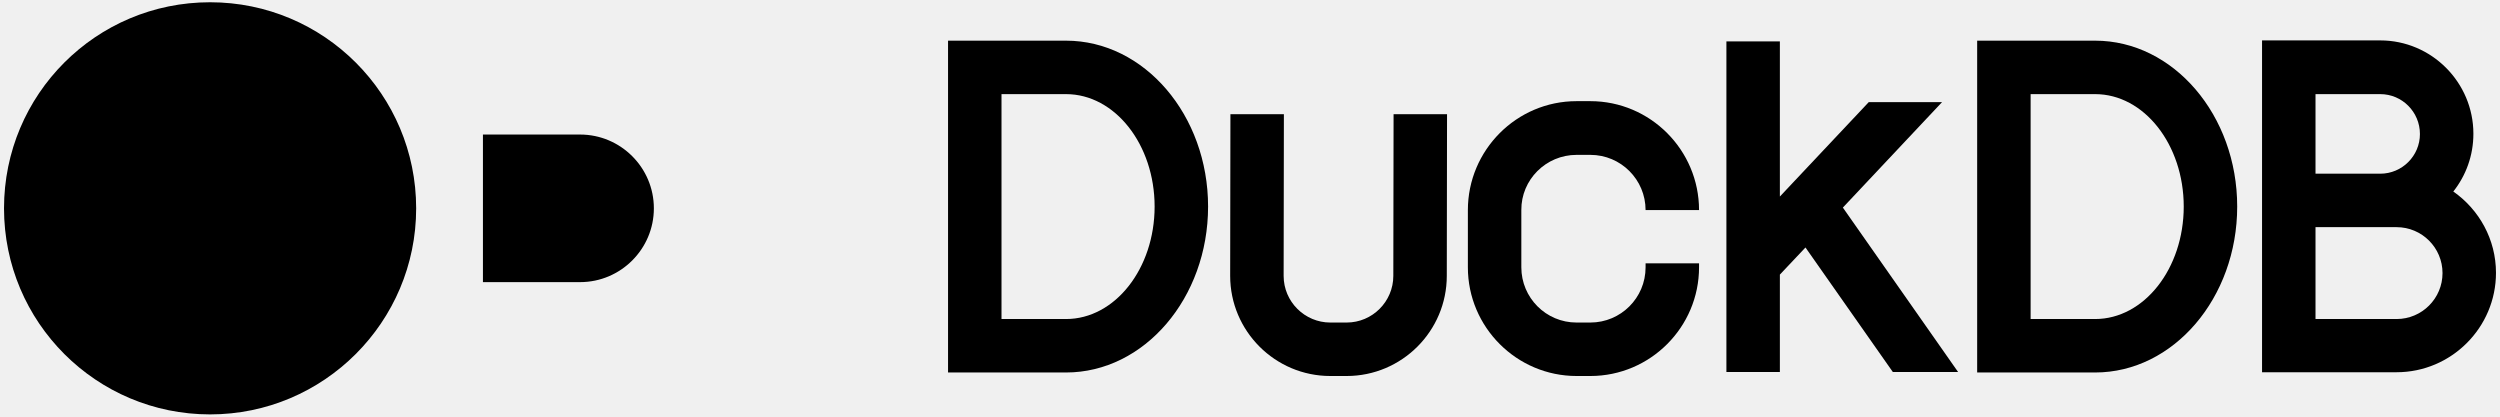
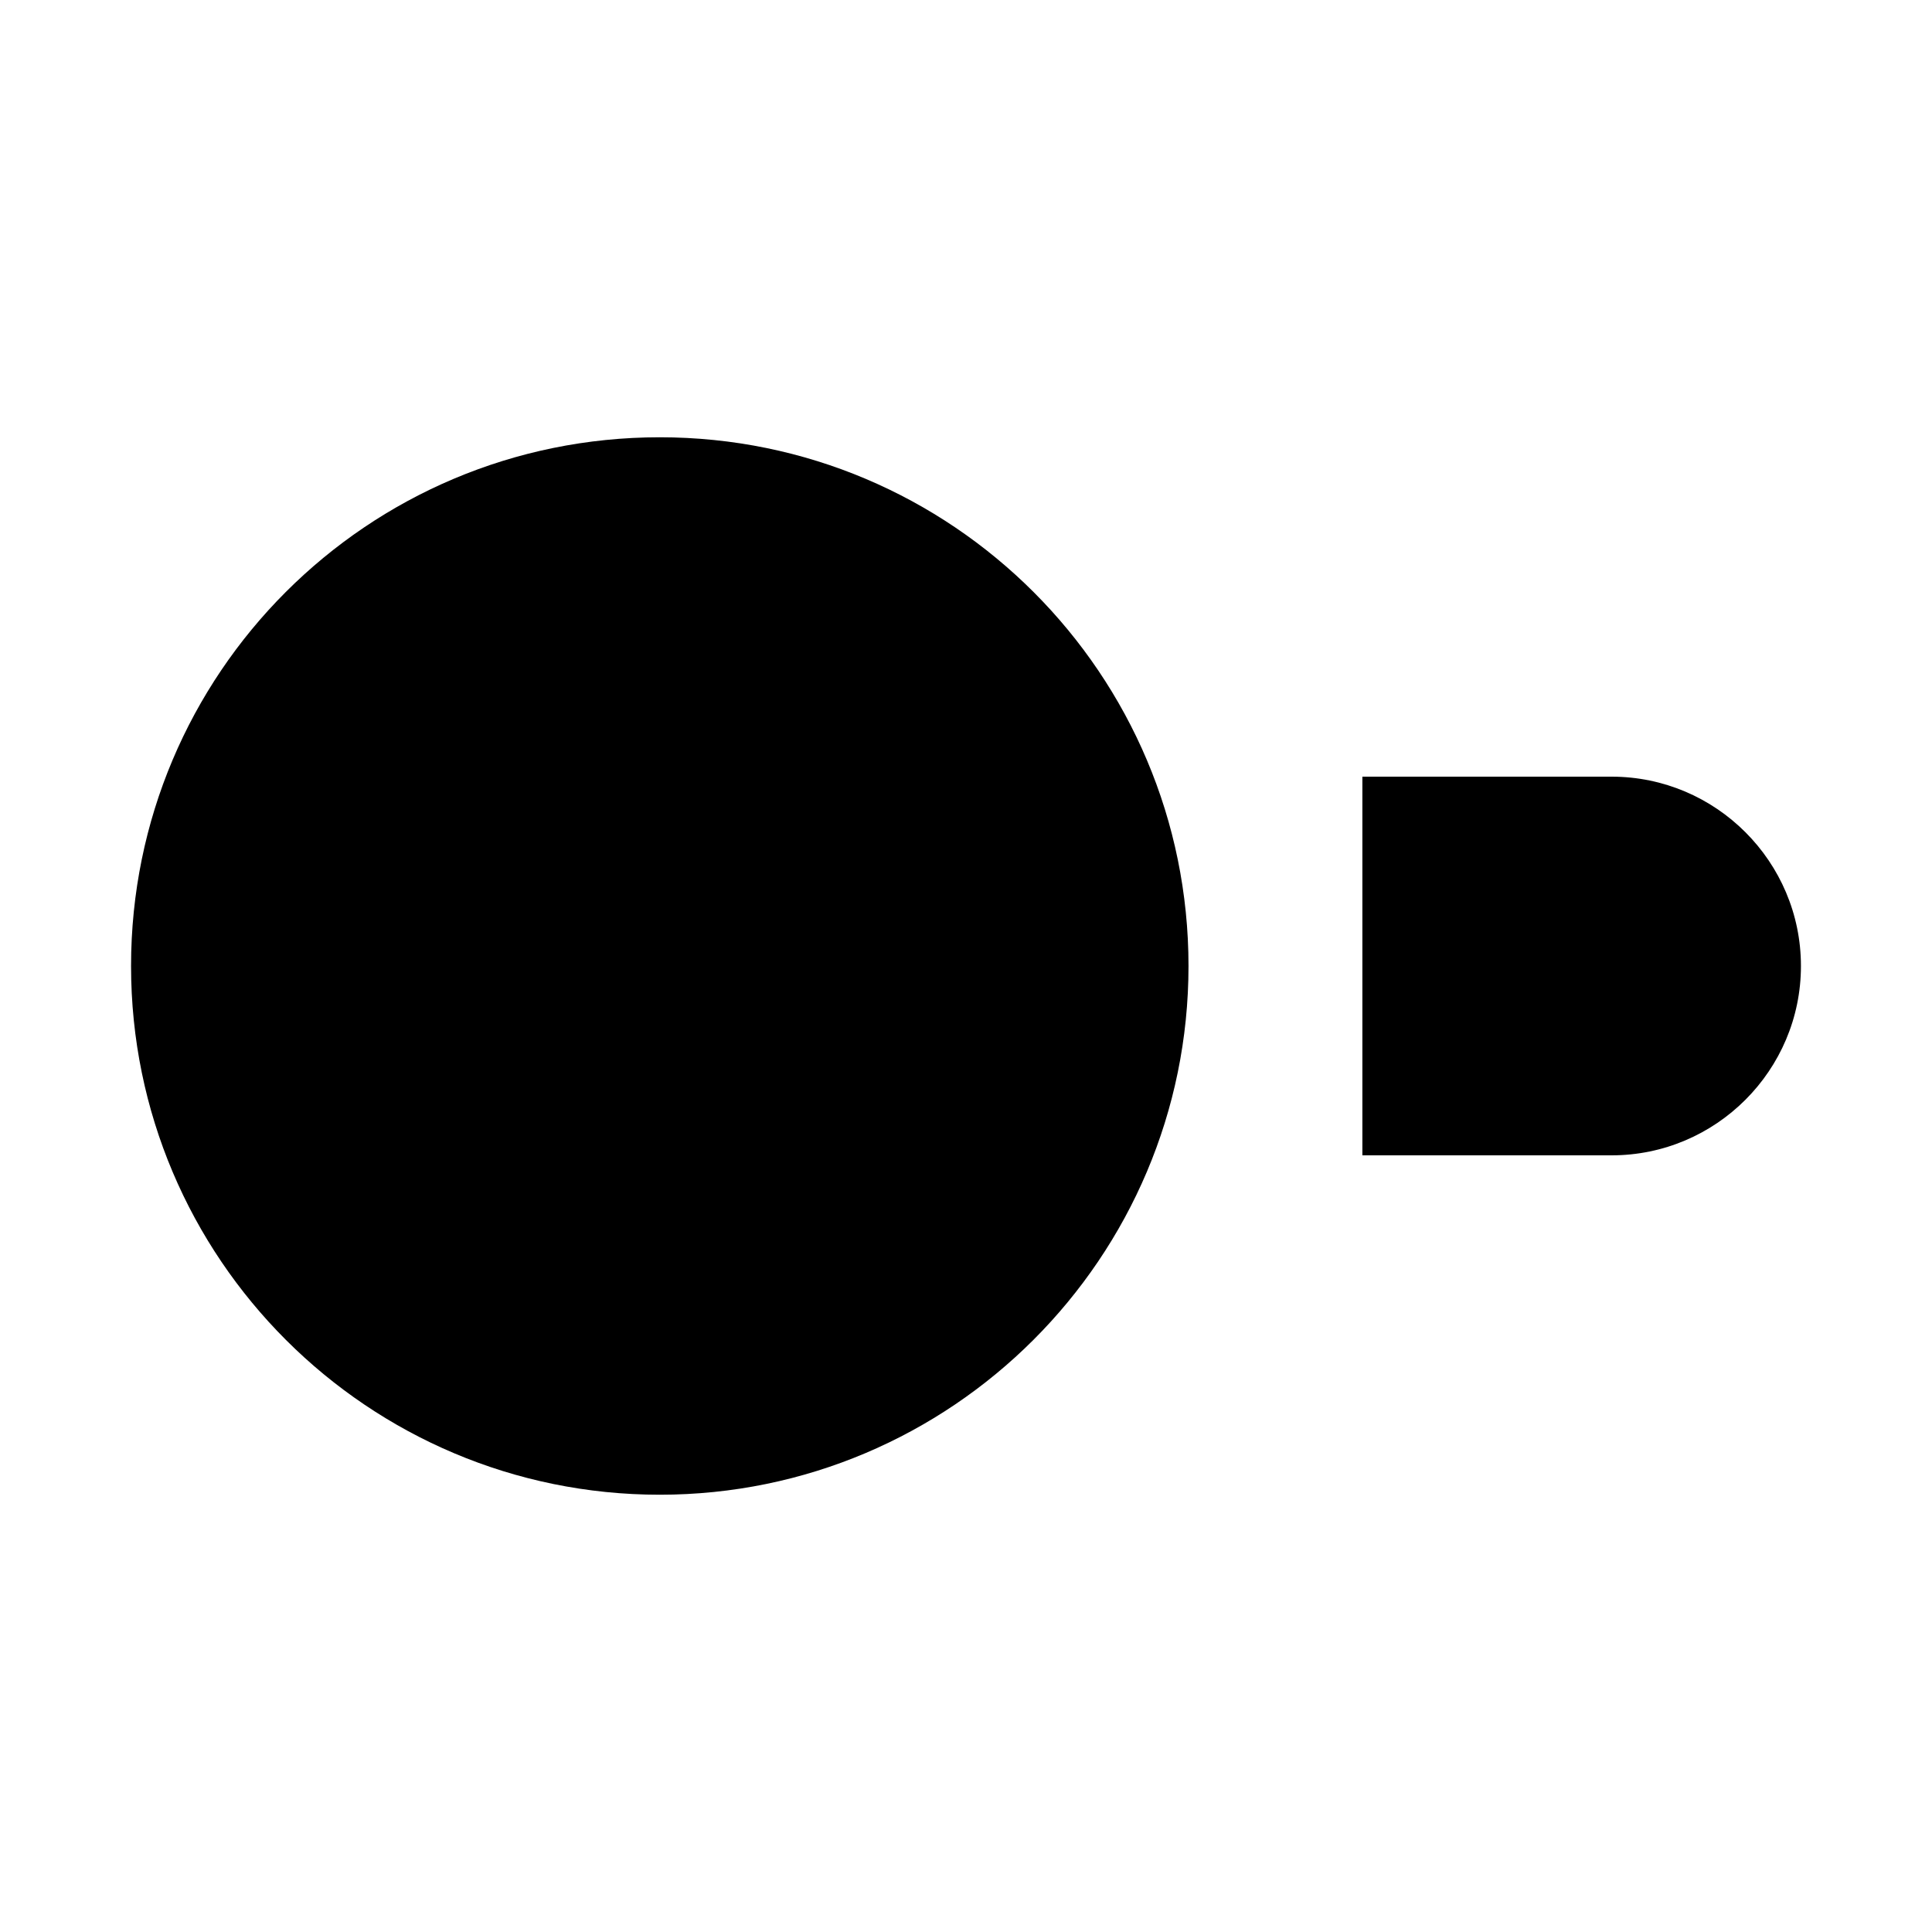
- <svg xmlns="http://www.w3.org/2000/svg" version="1.1" id="Ebene_1" x="0px" y="0px" viewBox="0 0 996 166" style="enable-background:new 0 0 996 166;" xml:space="preserve">
-   <path d="M231.1,53.6h-38.7v58.8h38.7c16.2,0,29.4-13.2,29.4-29.4S247.3,53.6,231.1,53.6" />
-   <path d="M1.6,83c0,45.4,36.8,82.1,82.1,82.1s82.1-36.8,82.1-82.1S129.1,0.9,83.7,0.9S1.6,37.6,1.6,83" />
-   <path d="M555.1,109.9c0,10.2-8.3,18.6-18.6,18.6h-6.5c-10.2,0-18.6-8.3-18.6-18.6l0.1-64.4l-21.3,0l-0.1,64.4  c0,22,17.9,39.9,39.9,39.9h6.5c22,0,39.9-17.9,39.9-39.9l0.1-64.4l-21.3,0L555.1,109.9z" />
-   <path d="M628.1,61.7h5.5c12.2,0,22,9.9,22,22h21.3c0-23.9-19.4-43.4-43.3-43.4h-5.5c-23.9,0-43.3,19.5-43.3,43.4v22.8  c0,23.9,19.5,43.3,43.3,43.3h5.5c23.9,0,43.3-19.5,43.3-43.3v-1.6h-21.3v1.6c0,12.2-9.9,22-22,22h-5.5c-12.2,0-22-9.9-22-22V83.7  C606,71.6,615.9,61.7,628.1,61.7" />
-   <path d="M954.8,127.1h-32.3V90.5h32.3c10.1,0,18.3,8.2,18.3,18.3S964.9,127.1,954.8,127.1 M922.5,37.5h25.8  c8.7,0,15.8,7.1,15.8,15.9c0,8.7-7.1,15.8-15.8,15.8l-25.8,0V37.5z M977.4,76.3c5-6.3,8-14.3,8-23c0-20.5-16.7-37.2-37.1-37.2h-47.1  v132.2h53.6c21.8,0,39.6-17.8,39.6-39.6C994.4,95.4,987.7,83.5,977.4,76.3" />
-   <path d="M834.7,127.1H809V37.5h25.7c19.5,0,35.3,20.1,35.3,44.8C870,107,854.2,127.1,834.7,127.1 M834.7,16.2h-47v132.2h47  c31.2,0,56.6-29.7,56.6-66.1S865.9,16.2,834.7,16.2" />
-   <path d="M424.7,127.1h-25.7V37.5h25.7c19.5,0,35.3,20.1,35.3,44.8C460,107,444.2,127.1,424.7,127.1 M424.7,16.2h-47v132.2h47  c31.2,0,56.6-29.7,56.6-66.1S455.9,16.2,424.7,16.2" />
-   <polygon points="773.7,40.7 744.5,40.7 709.1,78.3 709.1,16.5 687.8,16.5 687.8,148.2 709.1,148.2 709.1,109.4 719.3,98.6   754.1,148.2 780.1,148.2 734.2,82.7 " />
+ <svg xmlns="http://www.w3.org/2000/svg" width="300" height="300" viewBox="0 0 300 300" fill="none">
+   <rect width="300" height="300" fill="white" />
+   <path d="M20.35 150C20.35 195.4 57.15 232.1 102.45 232.1C147.75 232.1 184.55 195.3 184.55 150C184.55 104.7 147.85 67.9 102.45 67.9C57.05 67.9 20.35 104.6 20.35 150Z" fill="black" />
+   <path d="M250.249 120.6H211.549V179.4H250.249C266.449 179.4 279.649 166.2 279.649 150C279.649 133.8 266.449 120.6 250.249 120.6Z" fill="black" />
</svg>
